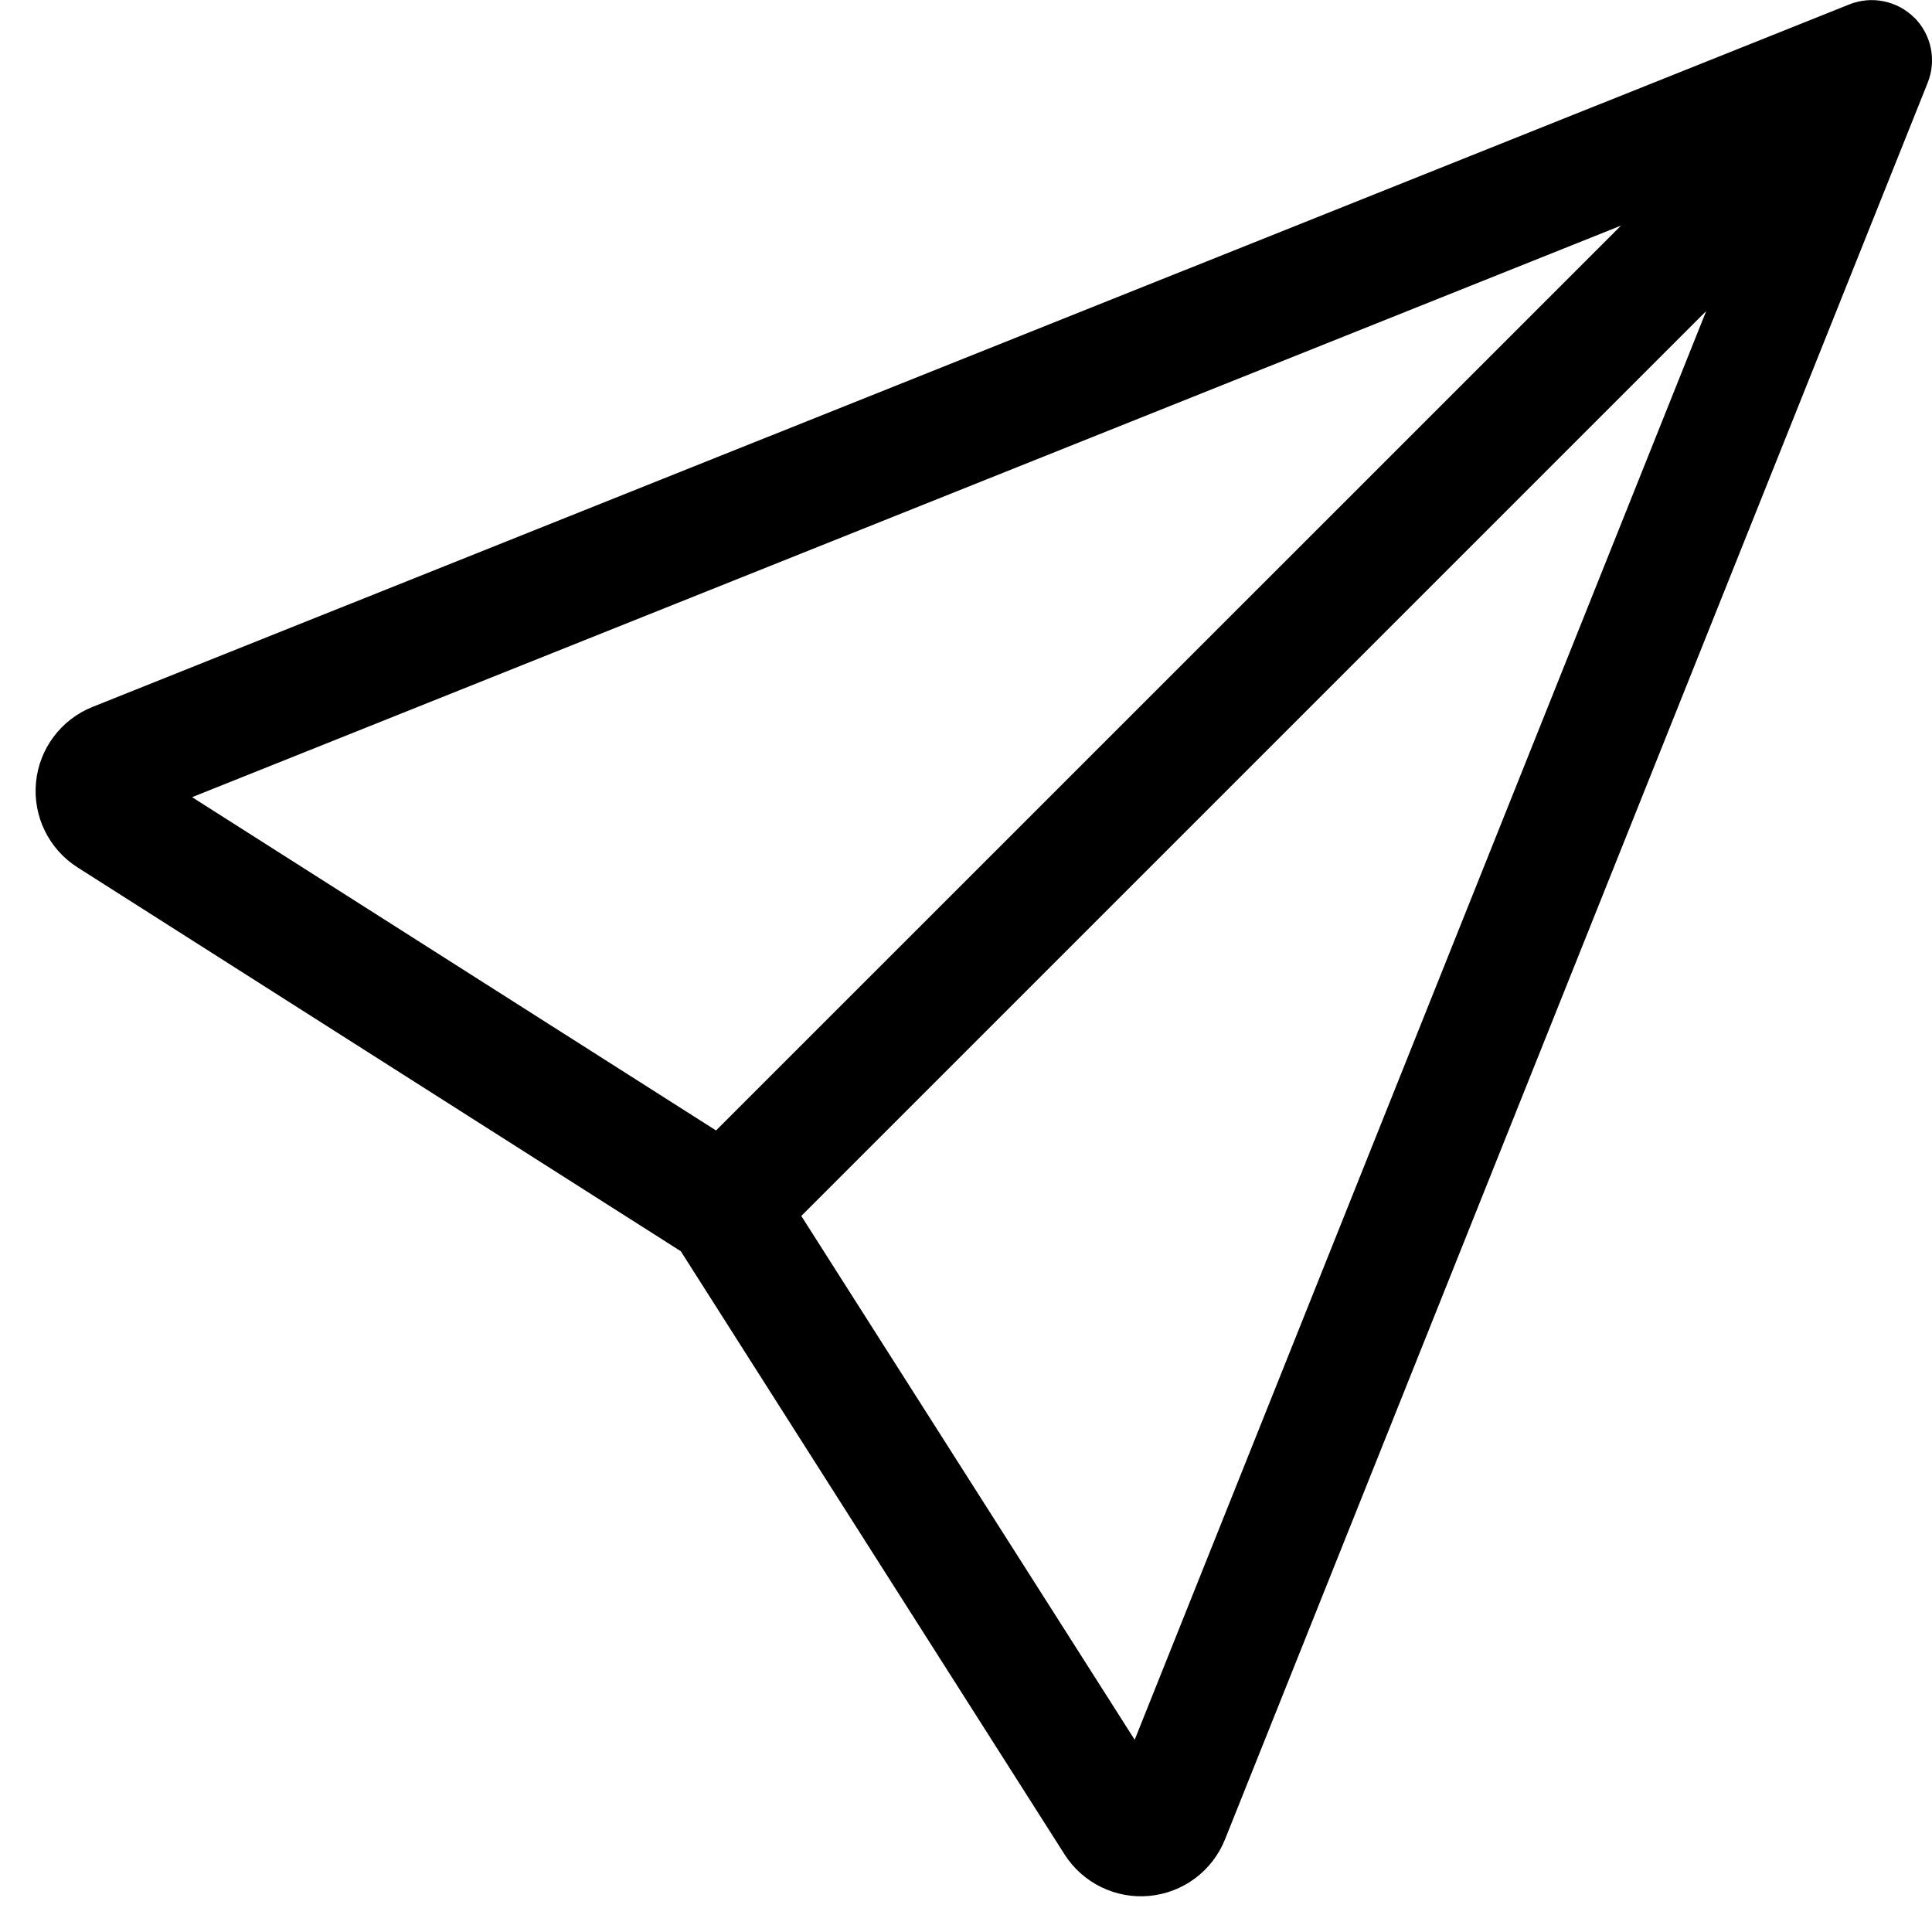
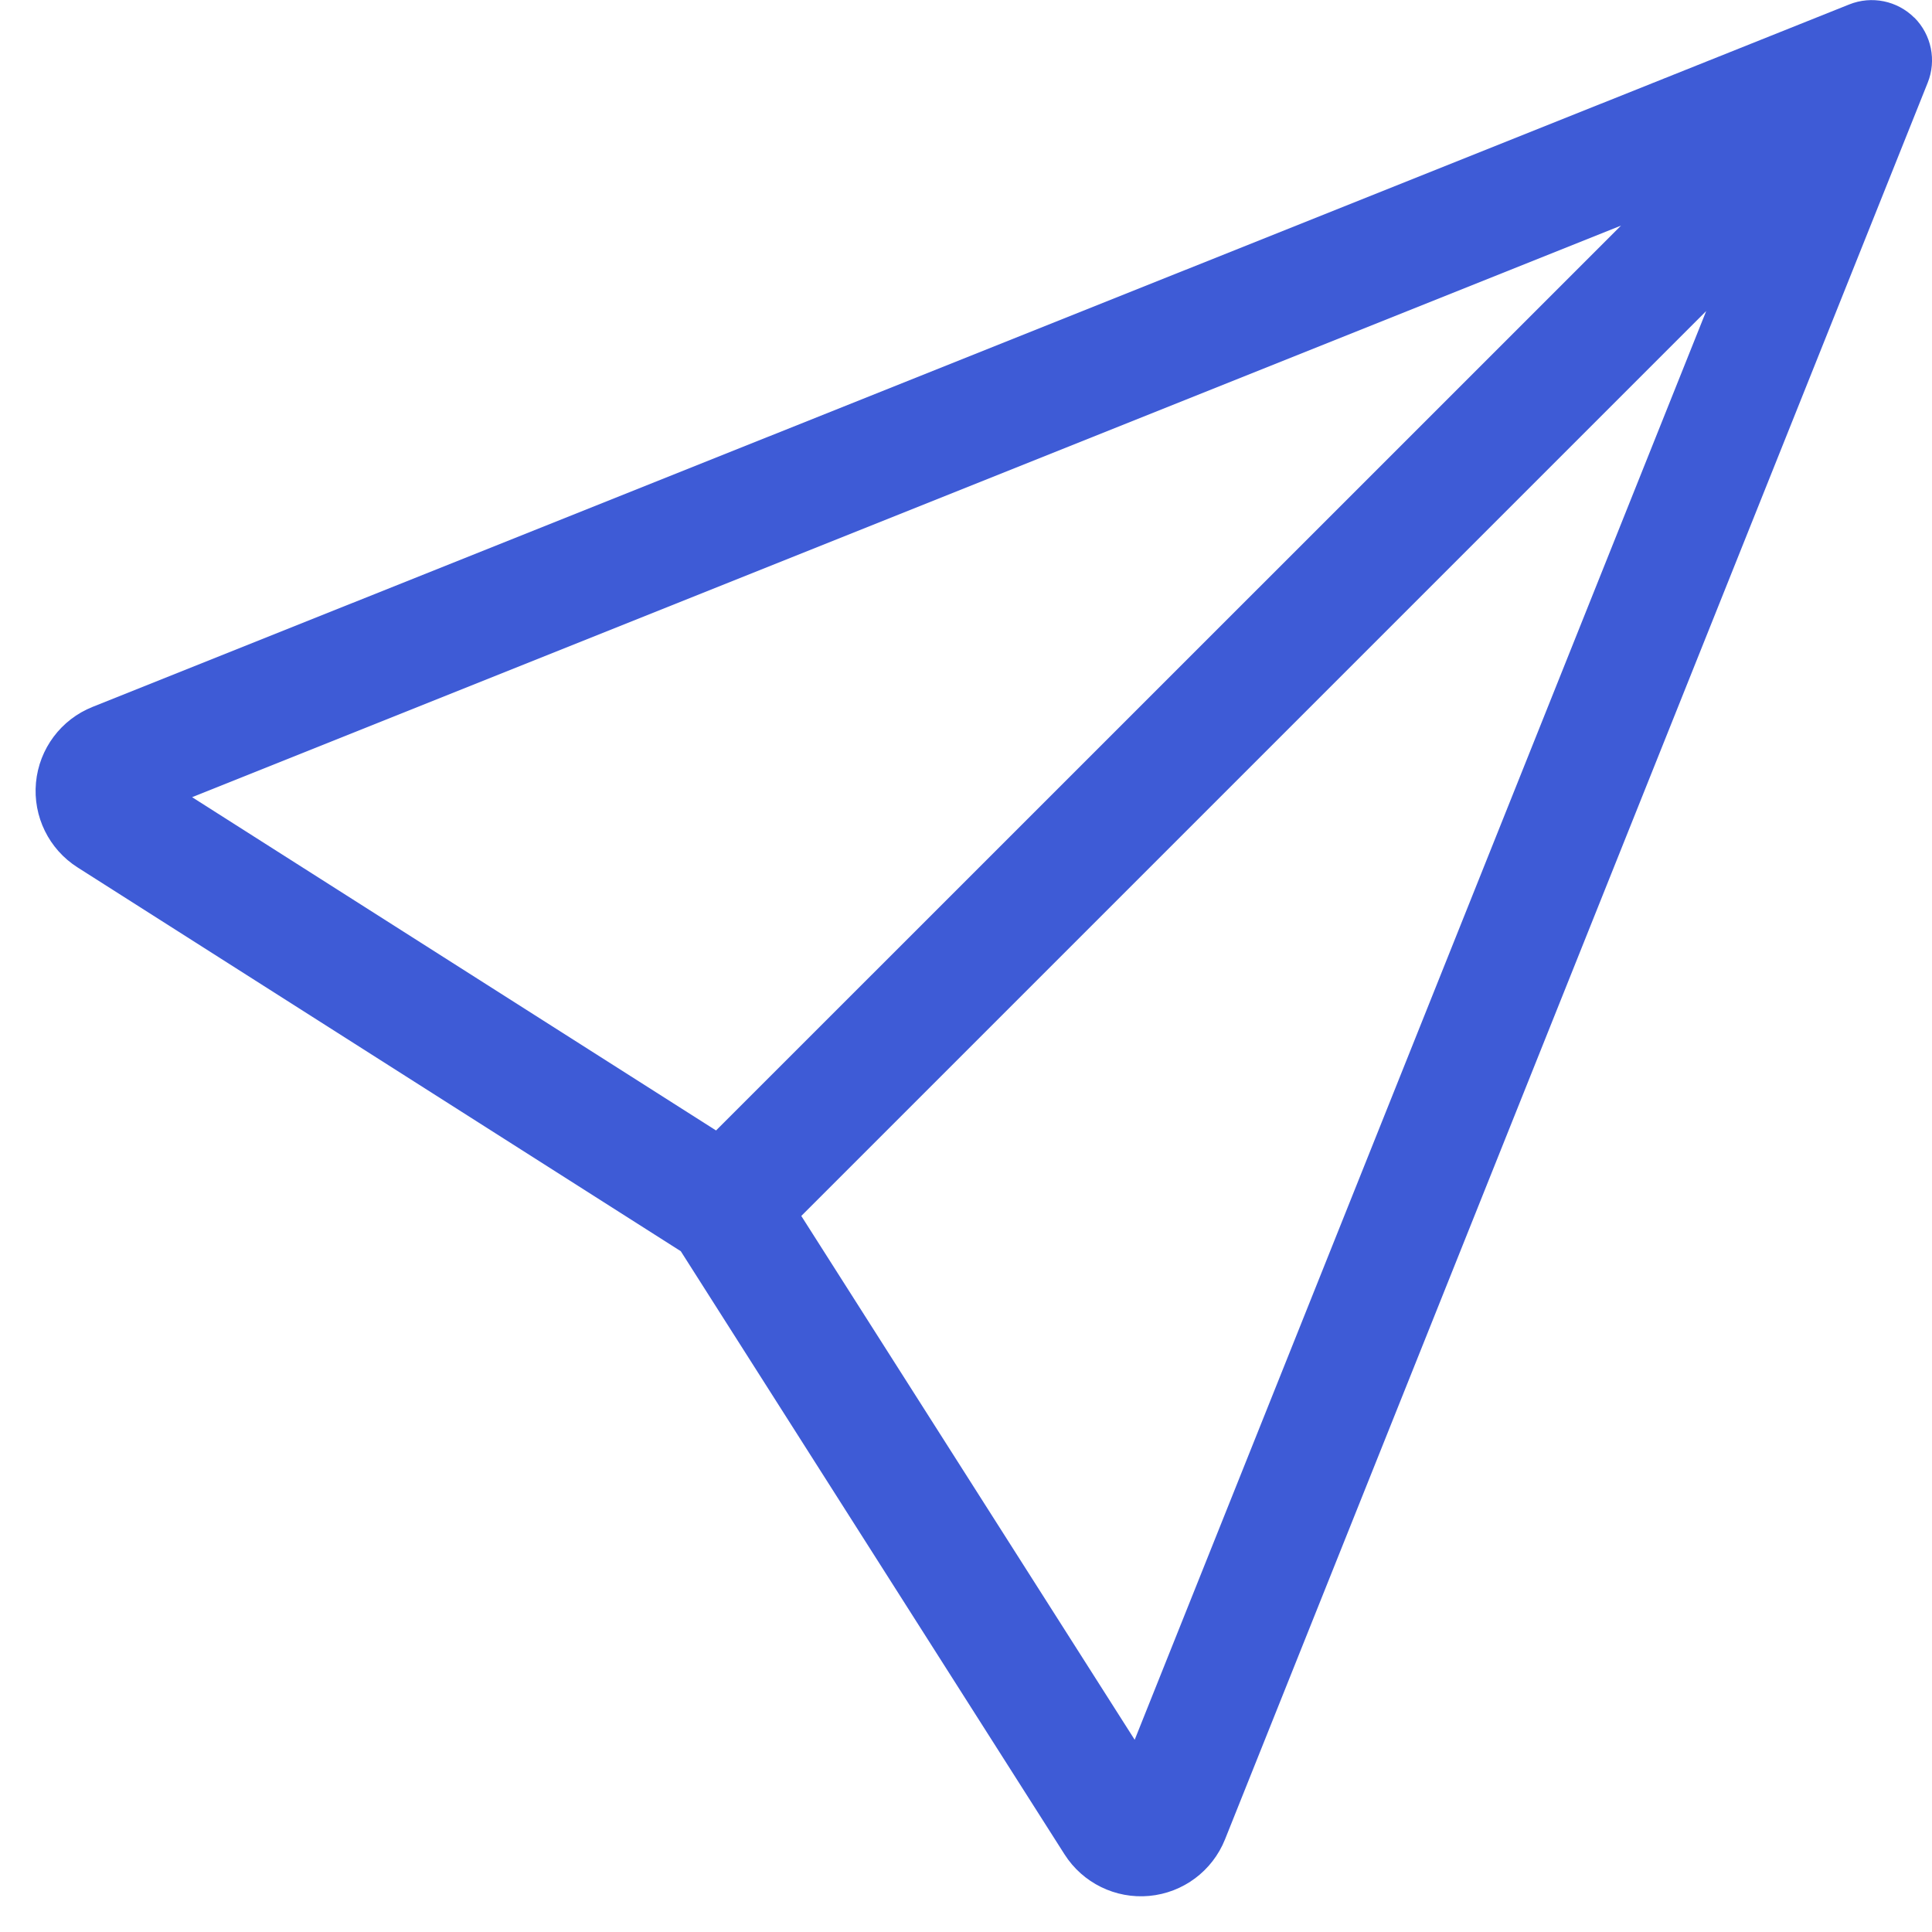
- <svg xmlns="http://www.w3.org/2000/svg" width="16" height="16" fill="currentColor" class="bi bi-send" viewBox="0 0 16 16">
+ <svg xmlns="http://www.w3.org/2000/svg" width="16" height="16" fill="#3e5bd6" class="bi bi-send" viewBox="0 0 16 16">
  <path d="M15.854.146a.5.5 0 0 1 .11.54l-5.819 14.547a.75.75 0 0 1-1.329.124l-3.178-4.995L.643 7.184a.75.75 0 0 1 .124-1.33L15.314.037a.5.5 0 0 1 .54.11ZM6.636 10.07l2.761 4.338L14.13 2.576 6.636 10.07Zm6.787-8.201L1.591 6.602l4.339 2.76 7.494-7.493Z" />
</svg>
